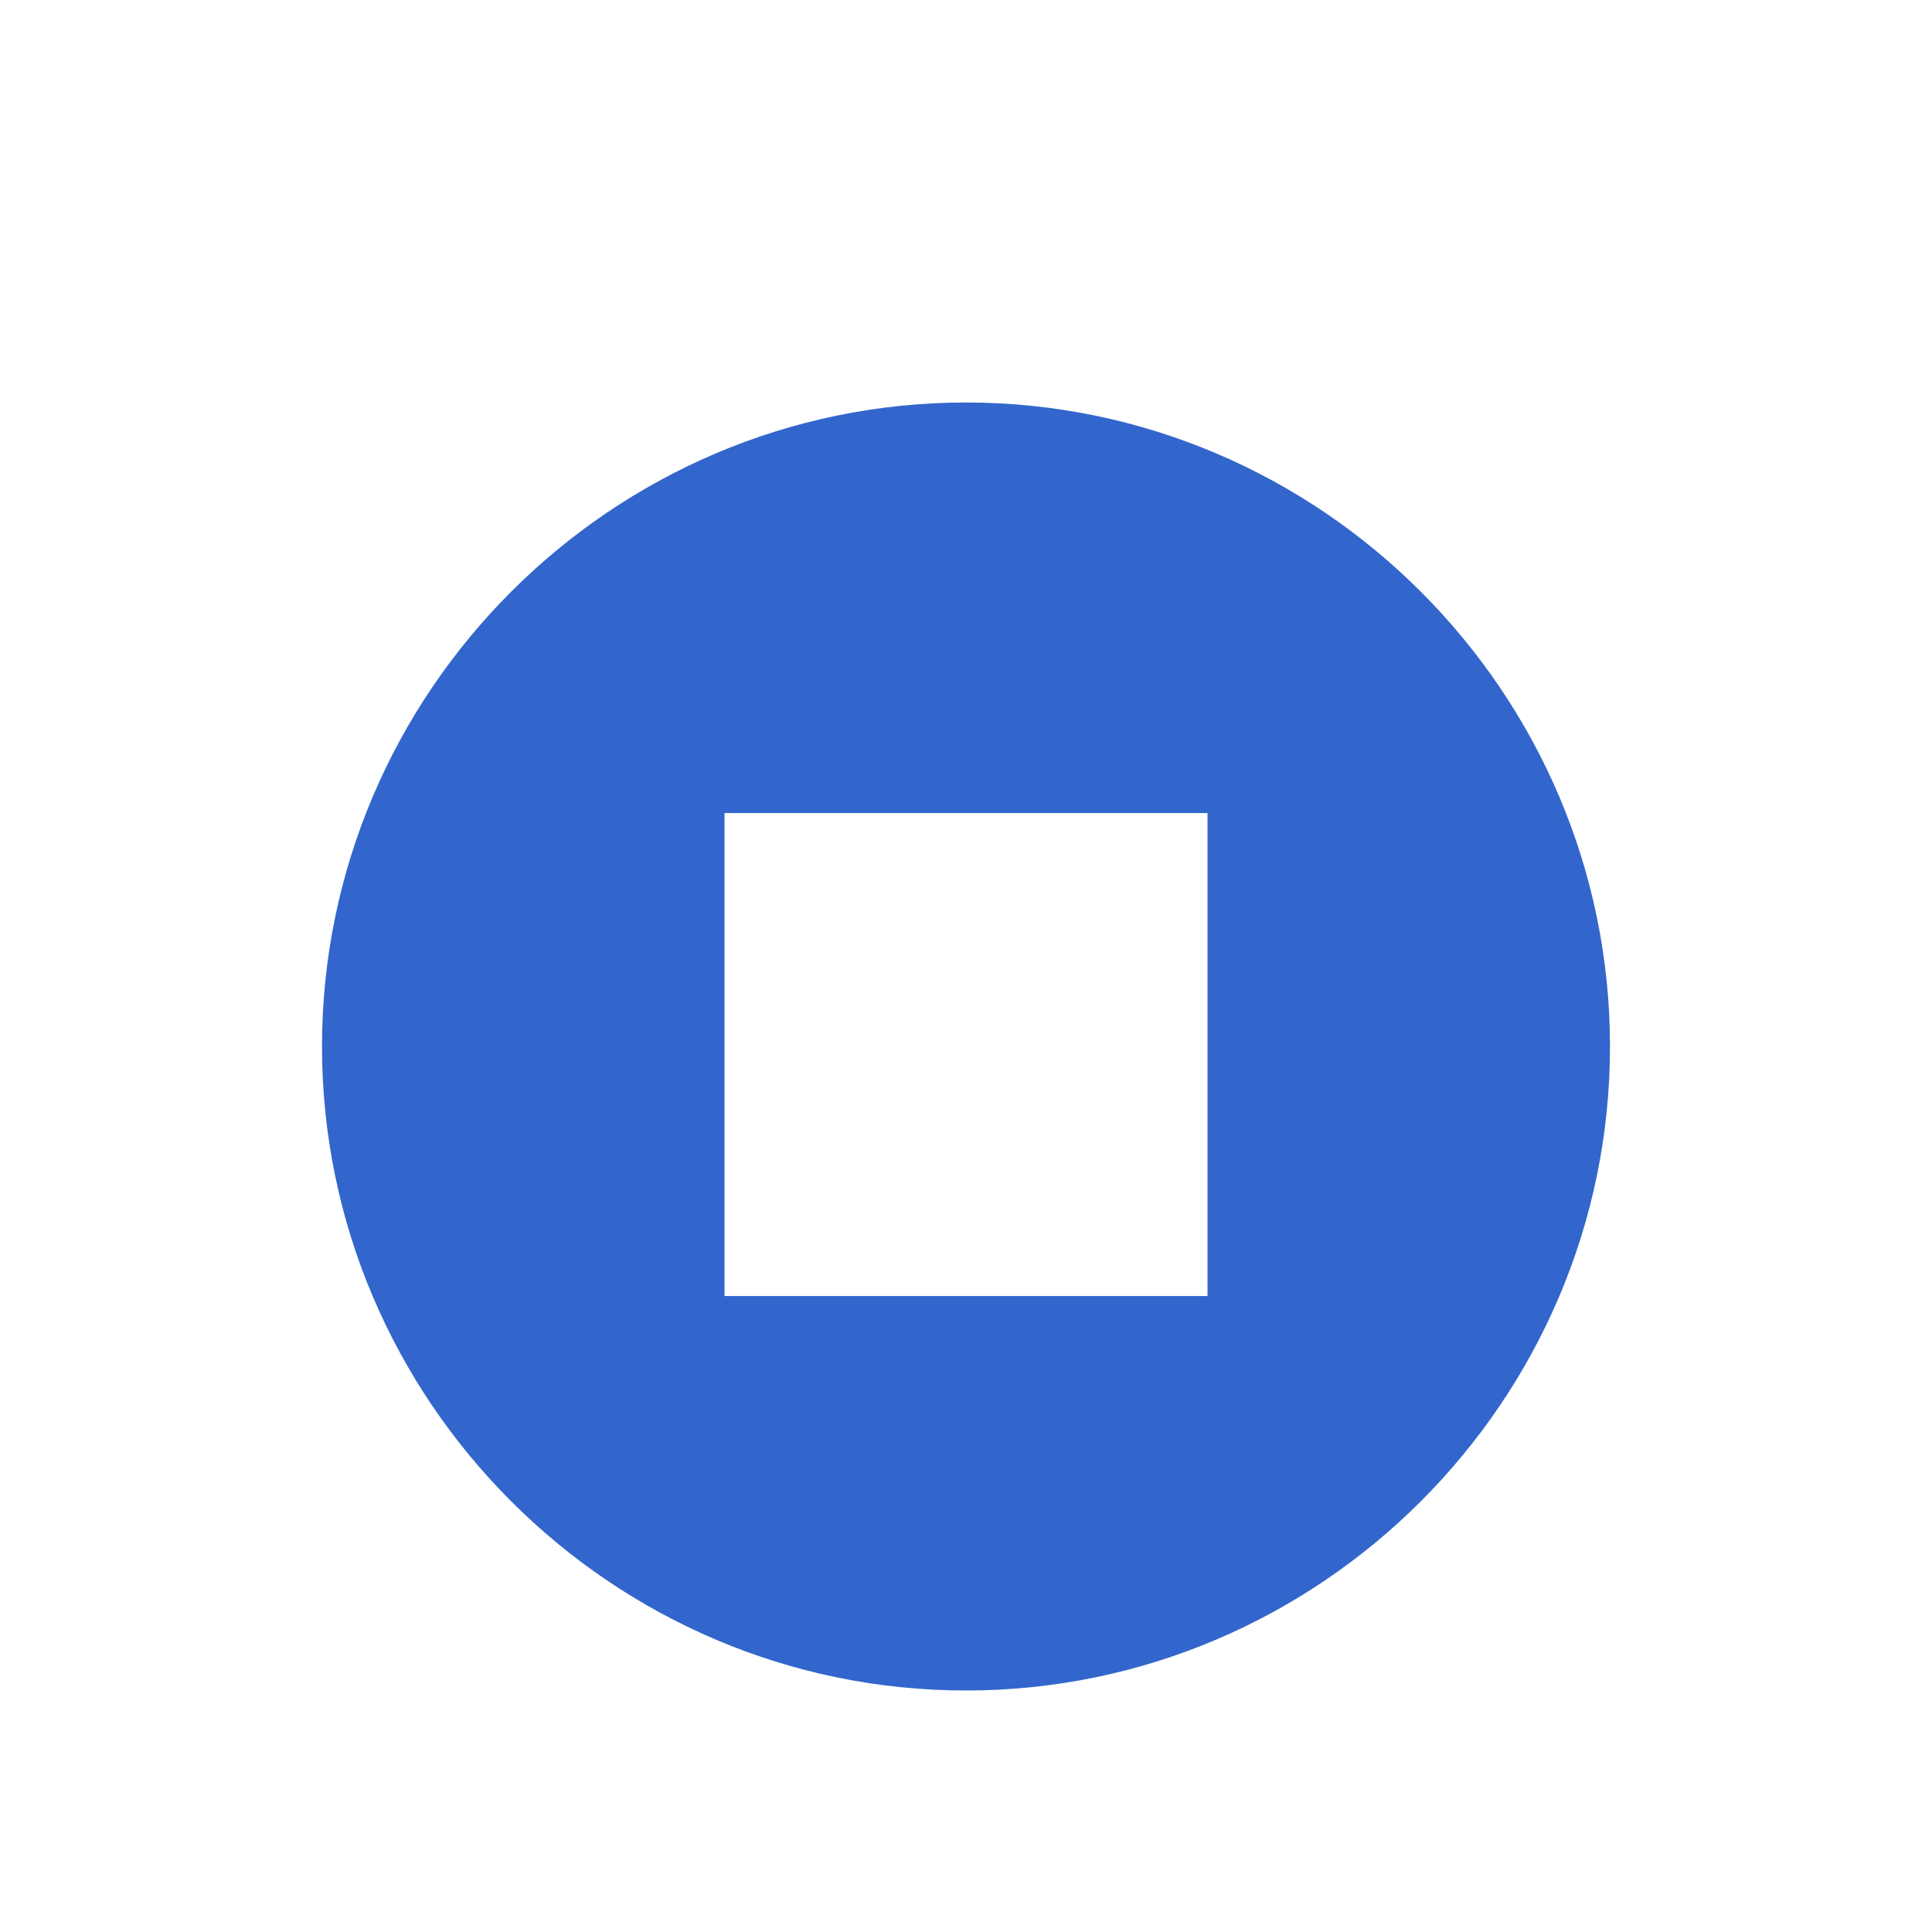
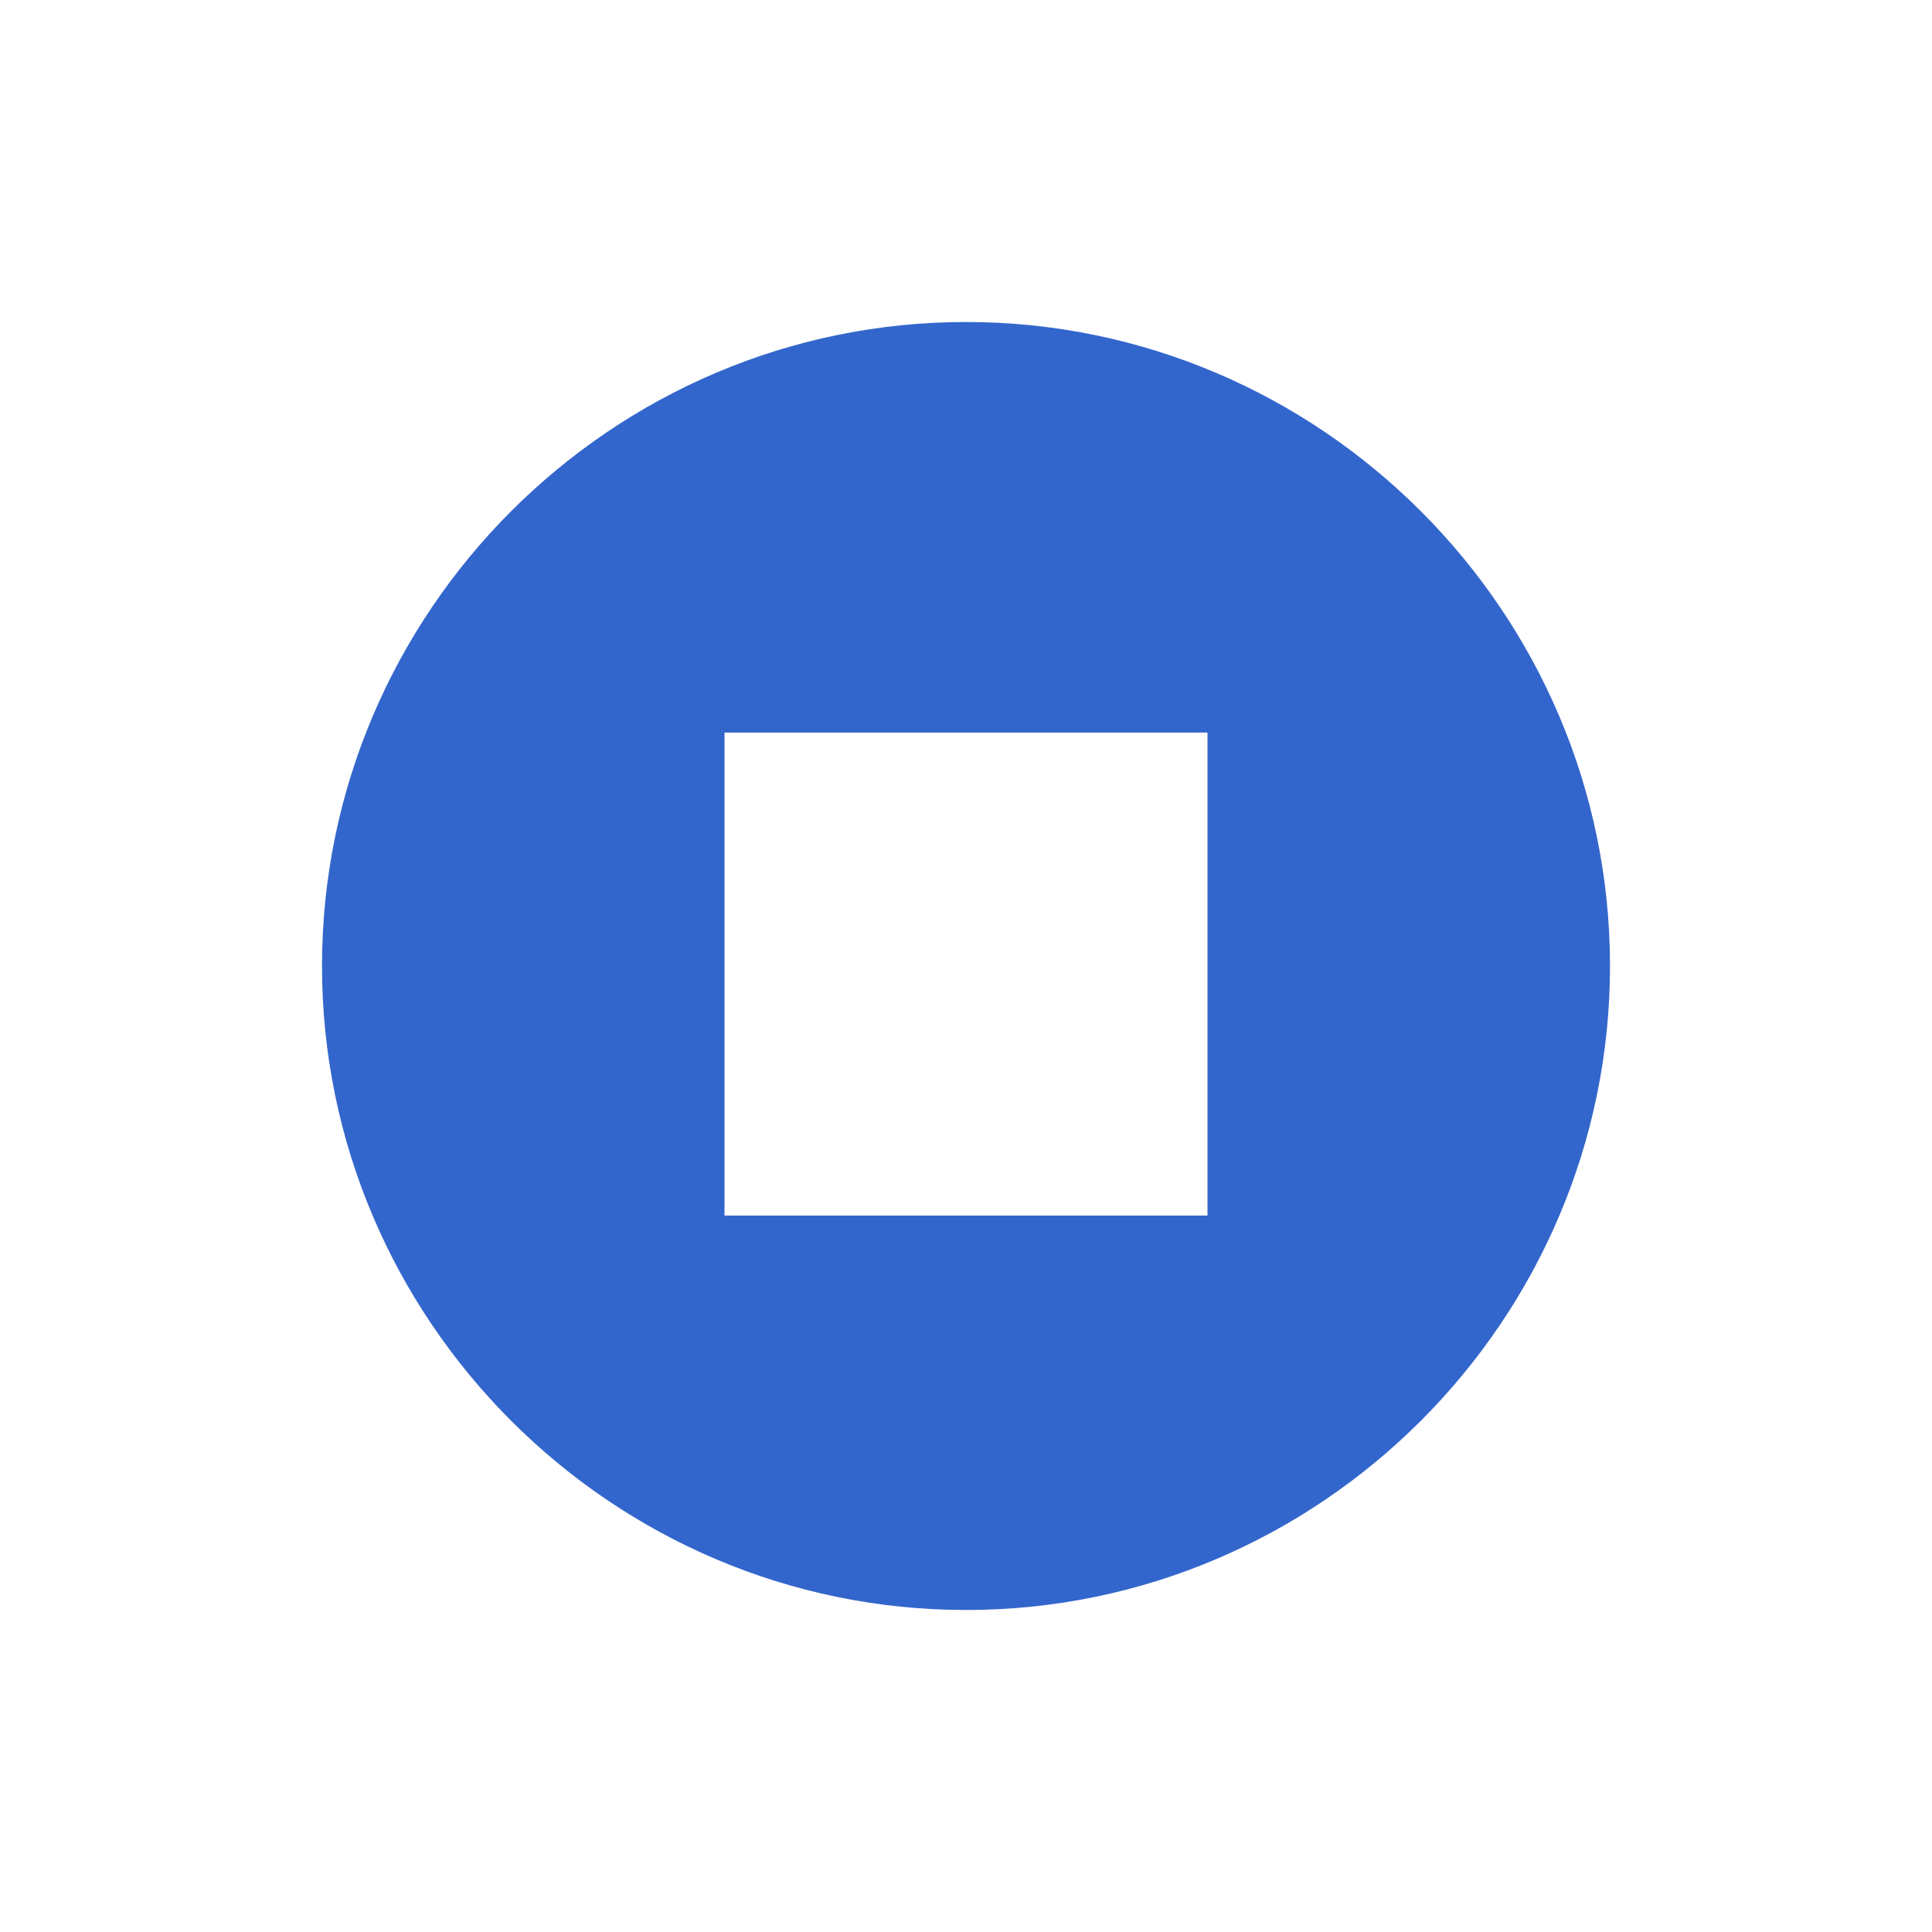
<svg xmlns="http://www.w3.org/2000/svg" width="24" height="24" viewBox="0 0 24 24">
  <g fill="#36c">
-     <path d="M12 5c-4.4 0-8 3.6-8 8s3.6 8 8 8 8-3.6 8-8-3.6-8-8-8zm3 11.1H9v-6h6v6z" />
+     <path d="M12 4c-4.4 0-8 3.6-8 8s3.6 8 8 8 8-3.6 8-8-3.6-8-8-8zm3 11.1H9v-6h6v6z" />
  </g>
</svg>
